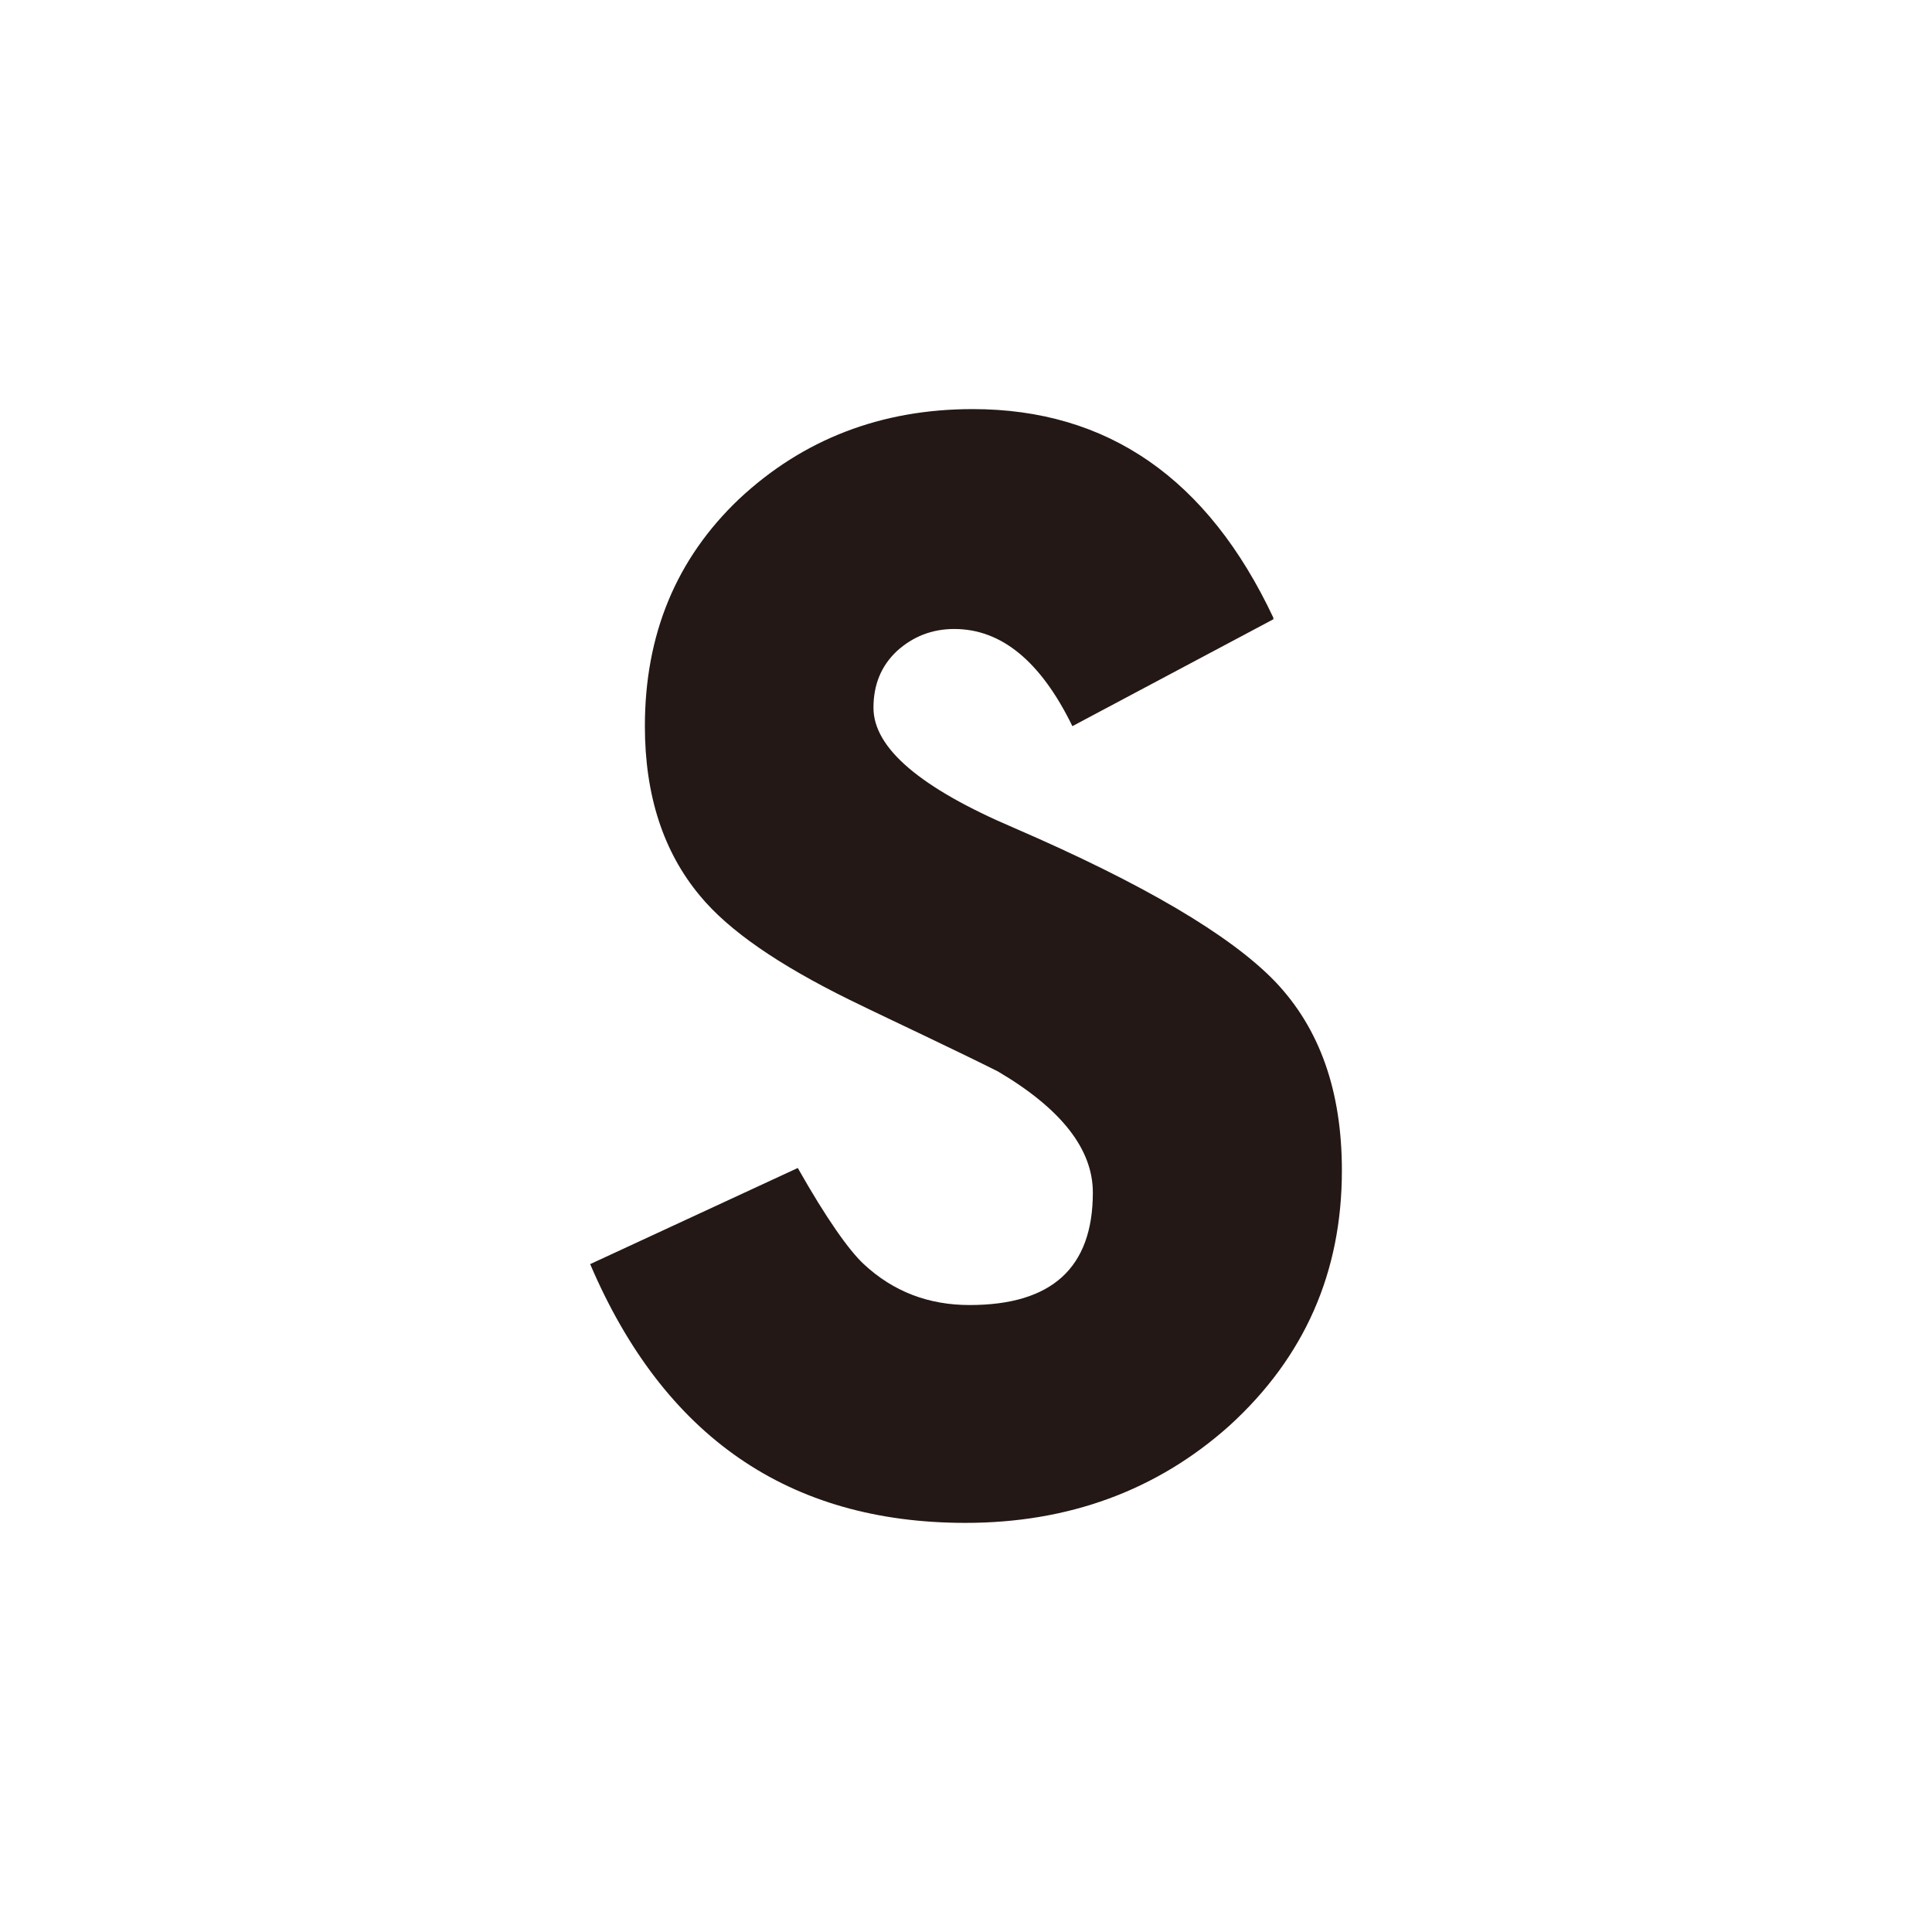
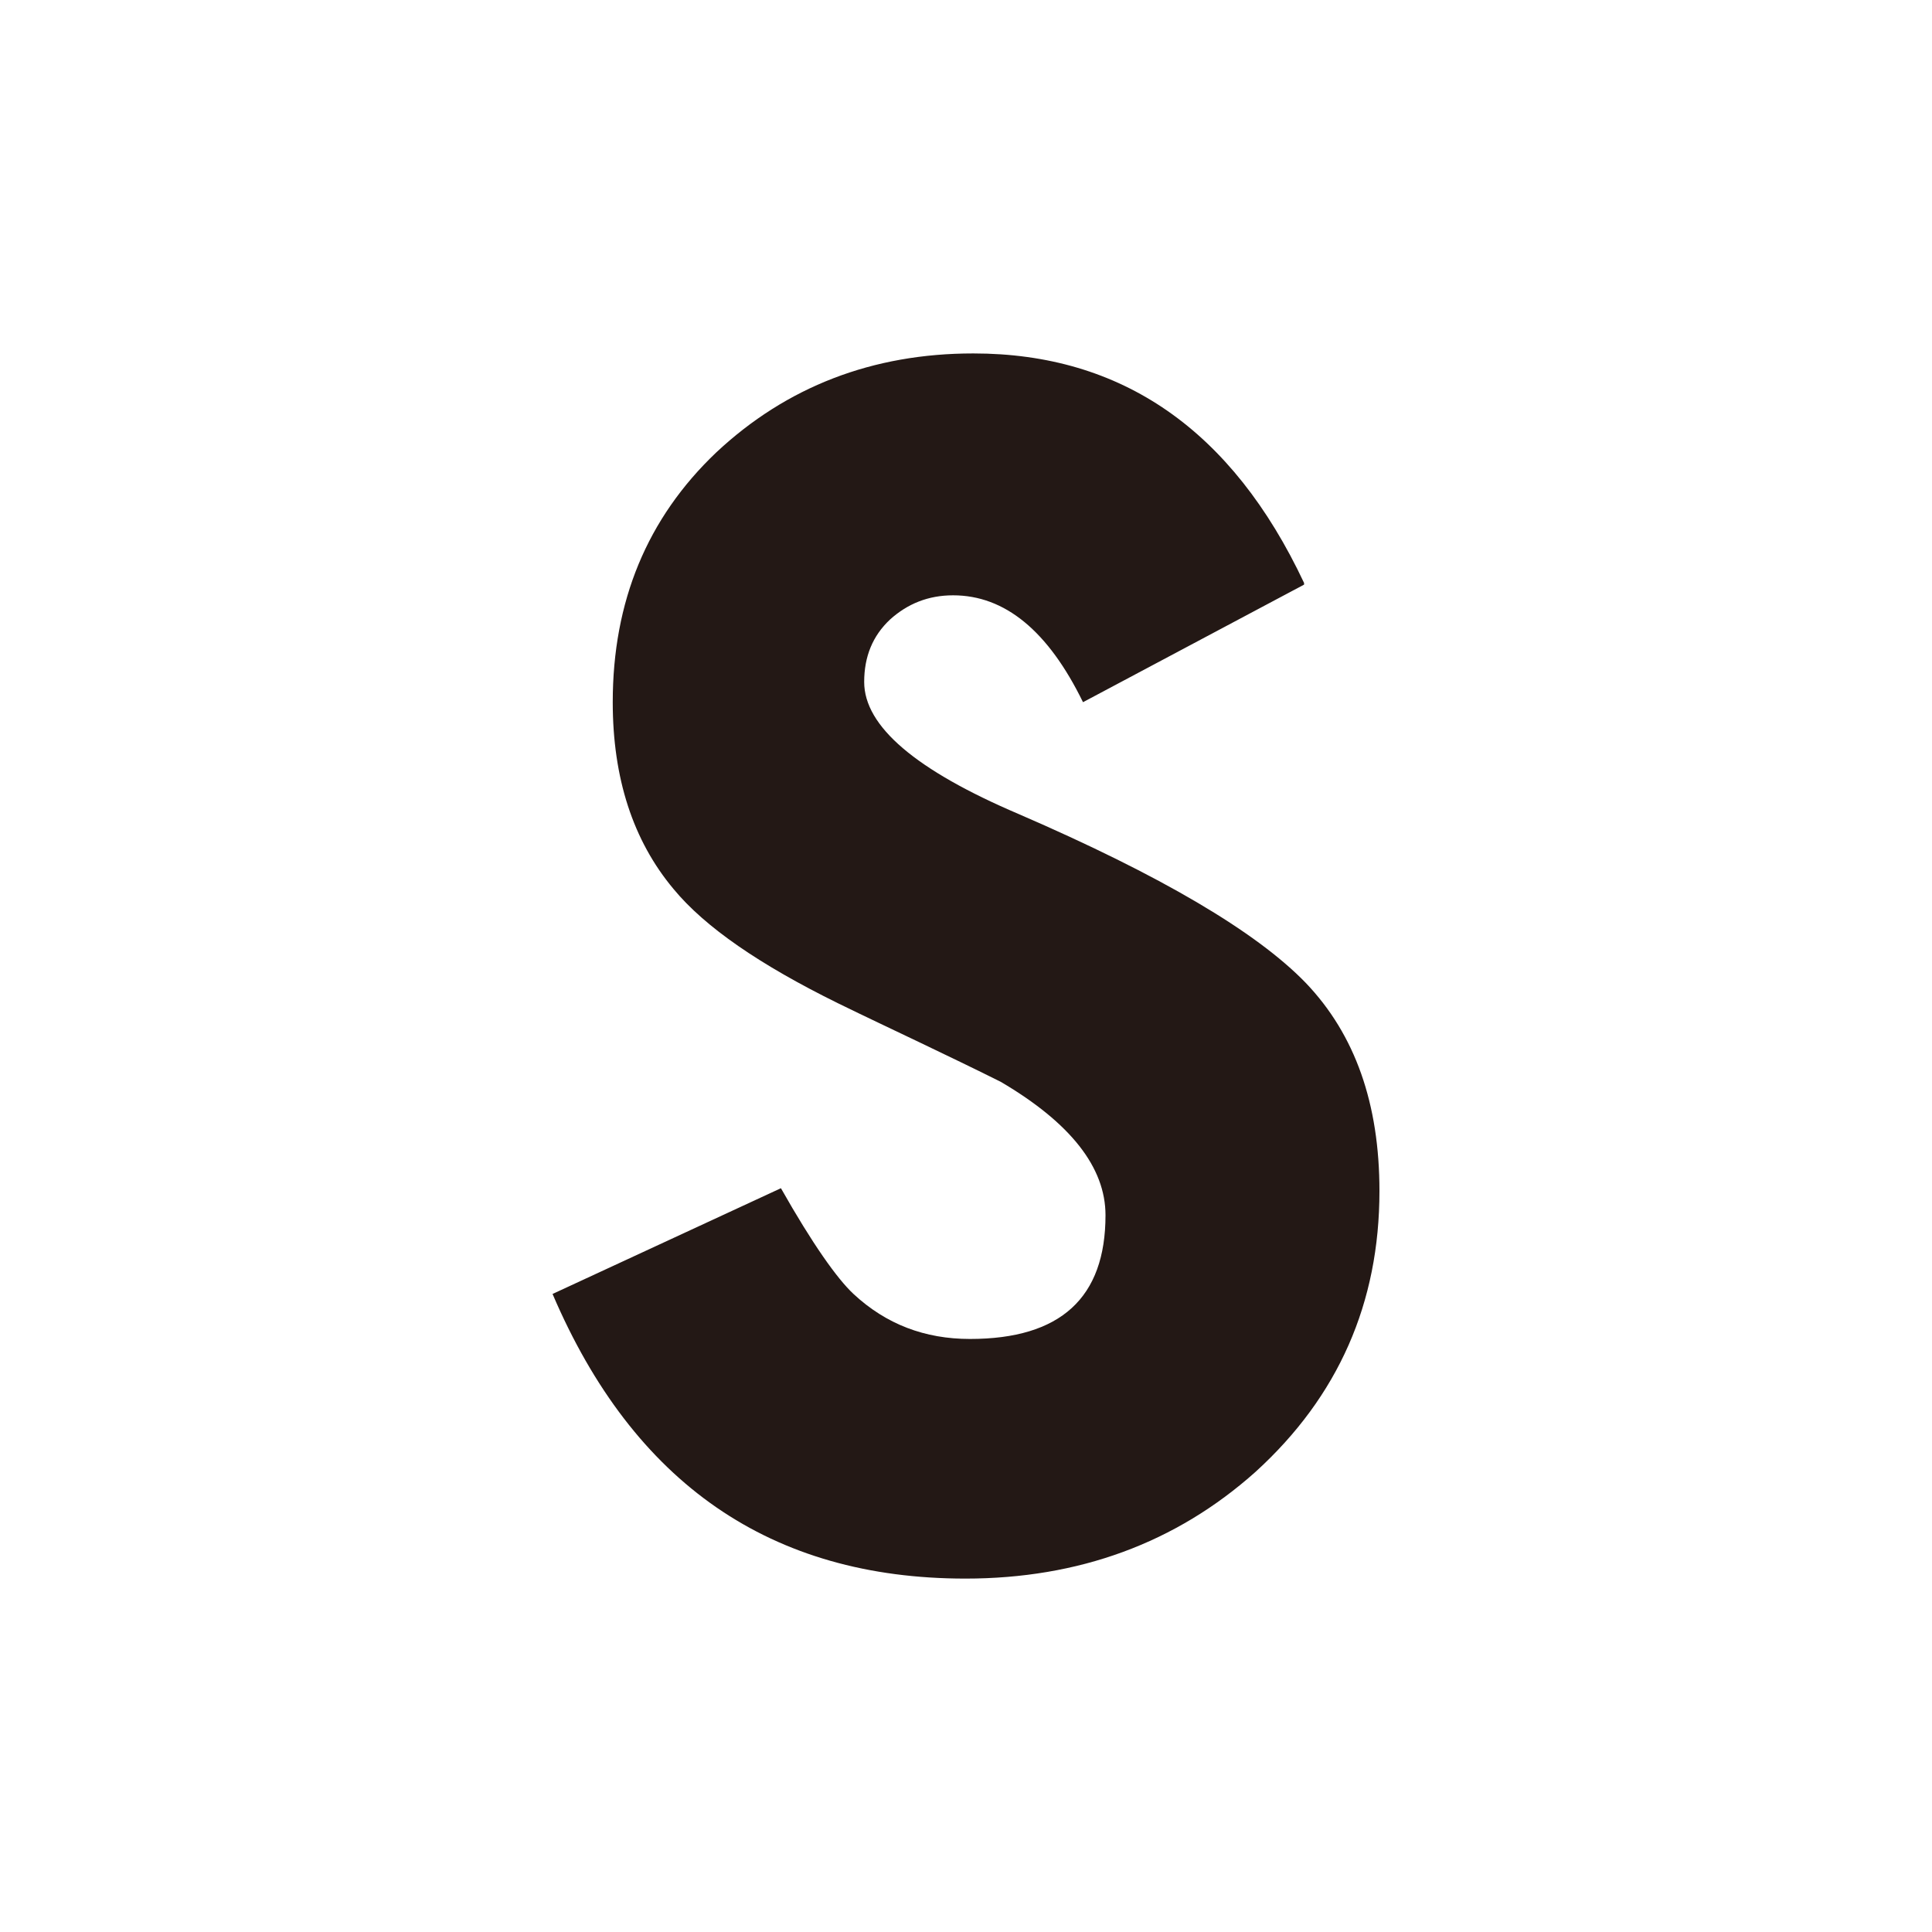
<svg xmlns="http://www.w3.org/2000/svg" id="_レイヤー_1" version="1.1" viewBox="0 0 32 32">
  <defs>
    <style>
      .st0 {
        fill: #231815;
      }
    </style>
  </defs>
  <rect width="32" height="32" fill="#ffffff" />
-   <g transform="translate(9.775,6.776) scale(0.847)">
+   <g transform="translate(9.152,5.854) scale(0.9317)">
    <path class="st0" d="M13.36,4.11l-3.93,2.09c-.62-1.27-1.39-1.9-2.31-1.9-.44,0-.81.15-1.12.43-.31.29-.46.66-.46,1.11,0,.79.92,1.57,2.75,2.35,2.52,1.09,4.22,2.09,5.1,3,.88.92,1.31,2.15,1.31,3.7,0,1.99-.73,3.65-2.2,4.99-1.42,1.27-3.15,1.9-5.16,1.9-3.46,0-5.9-1.69-7.34-5.06l4.06-1.88c.56.99,1,1.61,1.29,1.88.58.54,1.27.8,2.07.8,1.61,0,2.41-.73,2.41-2.2,0-.85-.62-1.64-1.86-2.37-.48-.24-.96-.47-1.44-.7-.48-.23-.97-.46-1.46-.7-1.38-.68-2.36-1.35-2.92-2.03-.72-.86-1.08-1.97-1.08-3.32,0-1.79.61-3.27,1.84-4.44,1.25-1.17,2.78-1.76,4.57-1.76,2.64,0,4.6,1.36,5.88,4.08v.03Z" />
  </g>
</svg>
